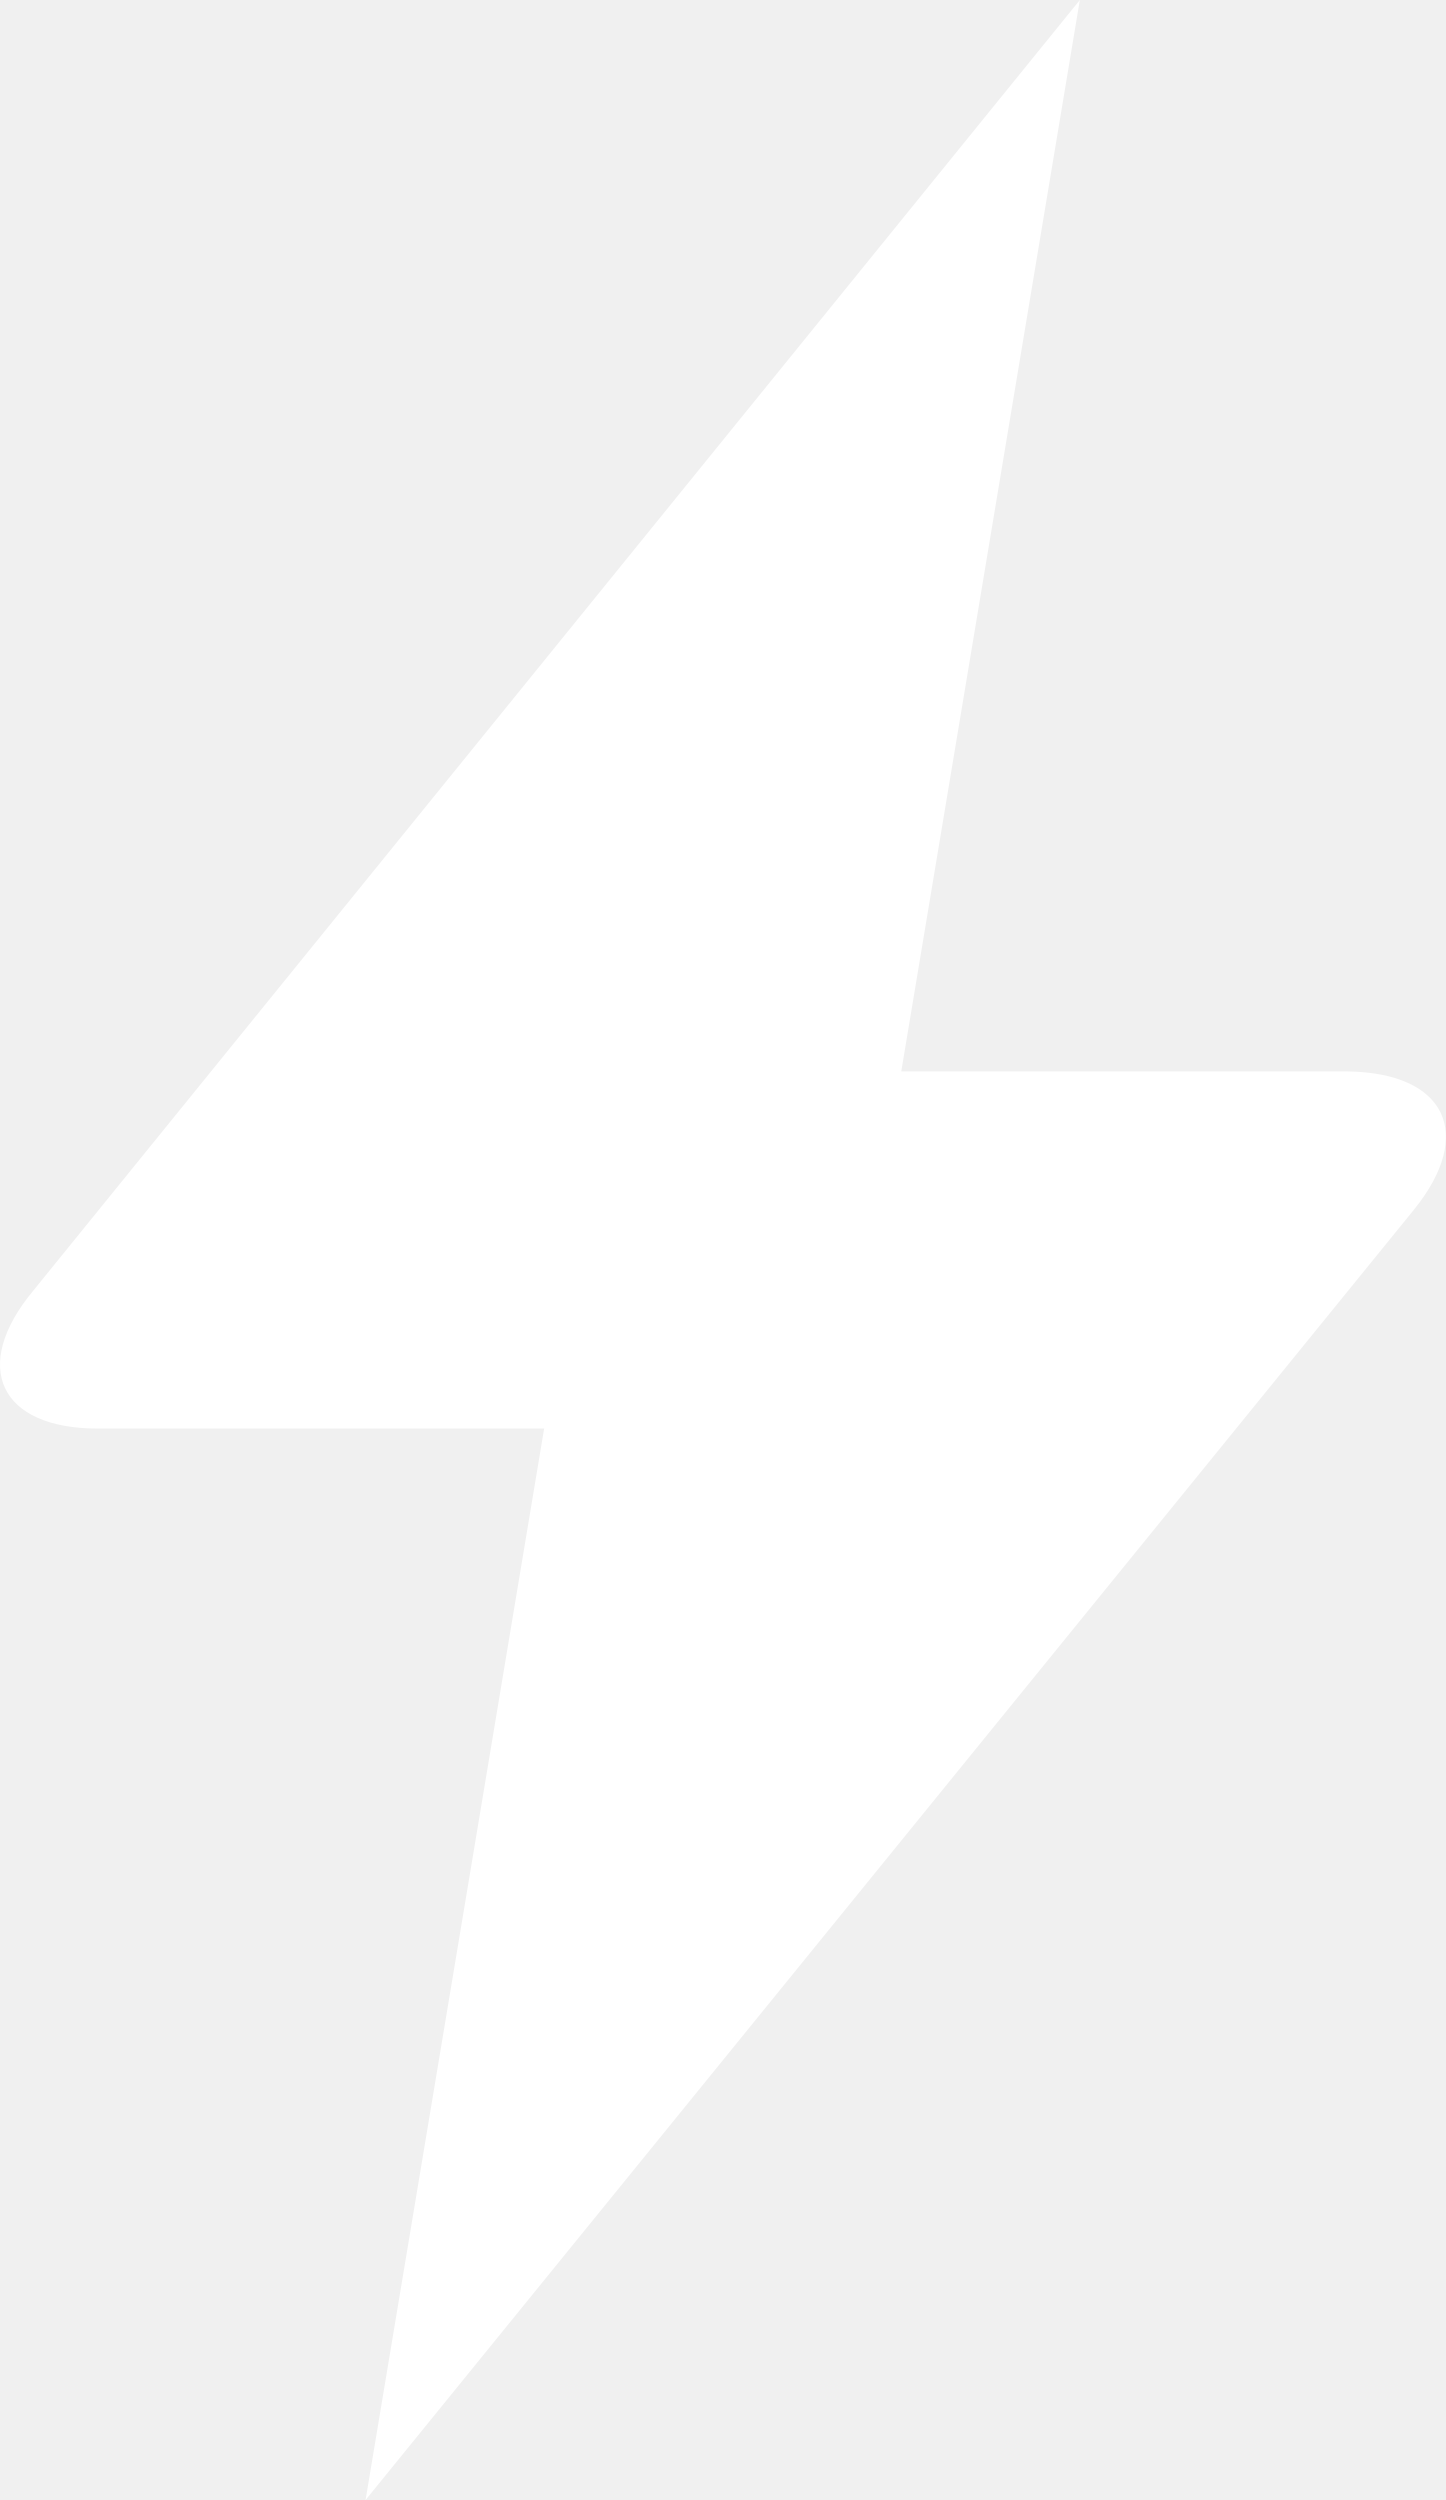
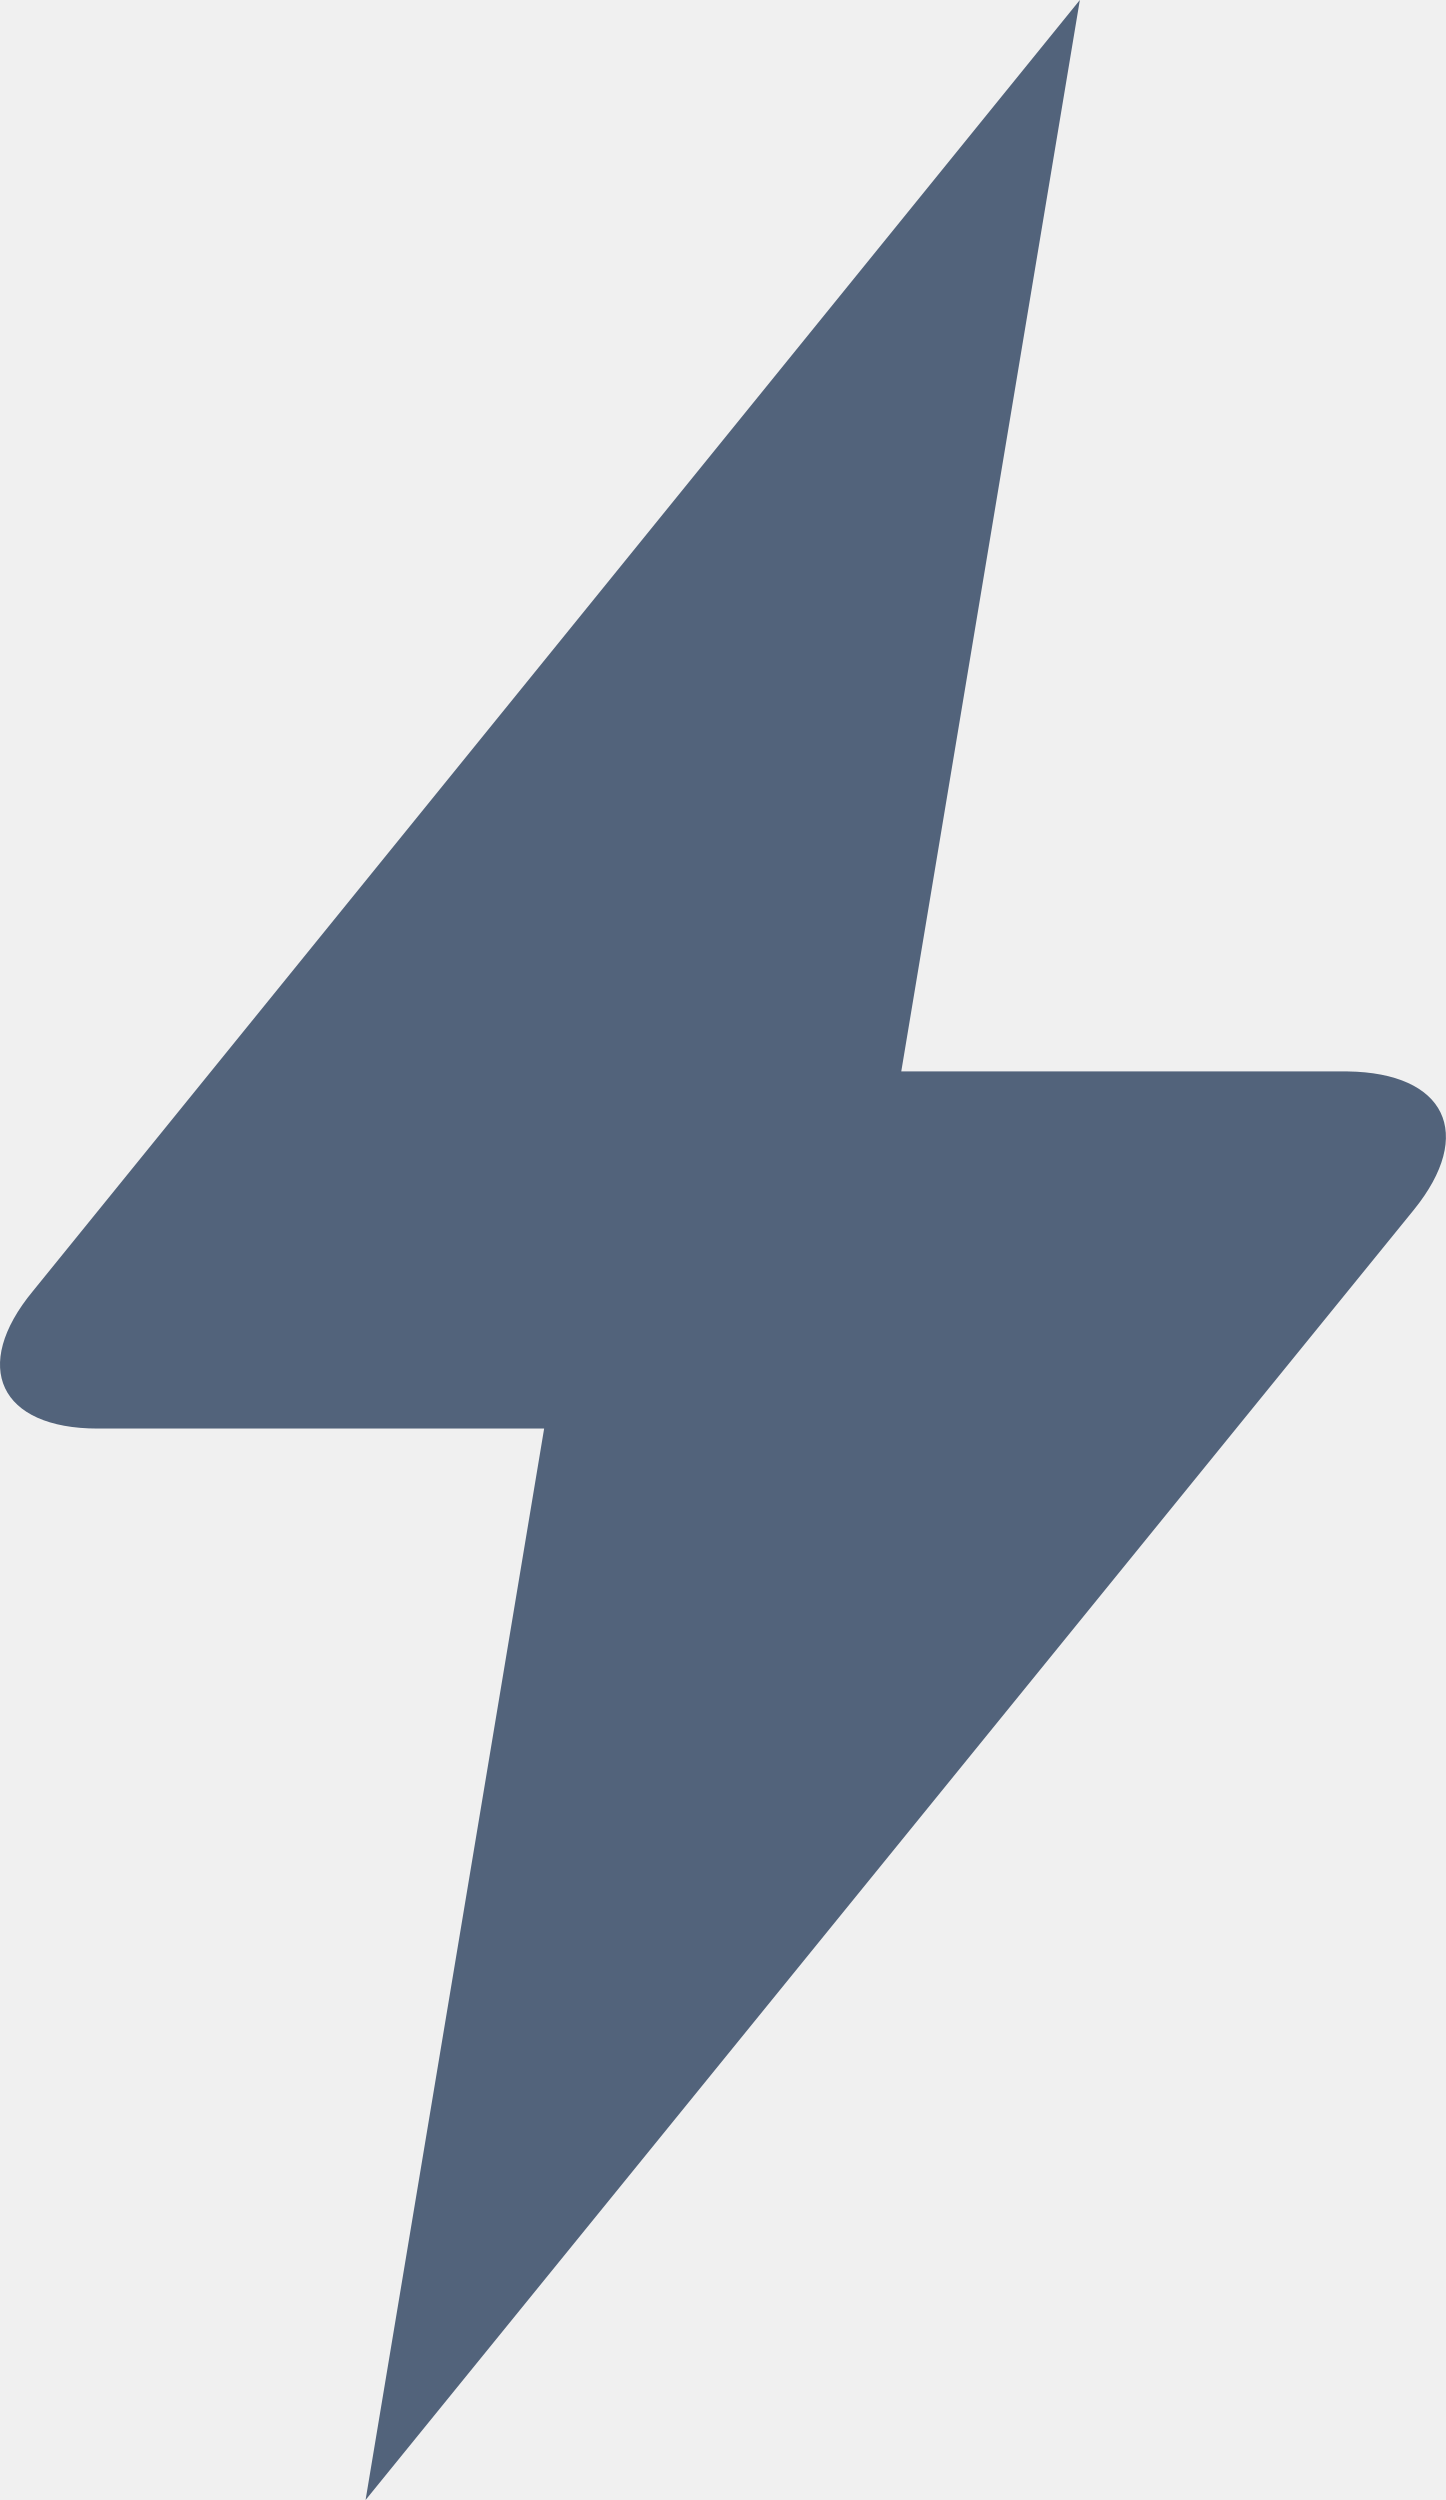
<svg xmlns="http://www.w3.org/2000/svg" version="1.1" id="Layer_1" x="0px" y="0px" width="193.064px" height="333.809px" viewBox="0 0 193.064 333.809" enable-background="new 0 0 193.064 333.809" xml:space="preserve">
-   <path fill="#FFFFFF" d="M188.774,161.549L48.812,333.809l23.843-143.062H13.046c-13.108,0-16.998-8.267-8.639-18.372L144.185,0  l-23.845,143.061h59.609C193.013,143.246,197.018,151.373,188.774,161.549z" />
+   <path fill="#52637B" d="M188.774,161.549L48.812,333.809l23.843-143.062H13.046c-13.107,0-16.998-8.267-8.639-18.372L144.185,0  L120.34,143.061h59.609C193.013,143.246,197.018,151.373,188.774,161.549z" />
</svg>
